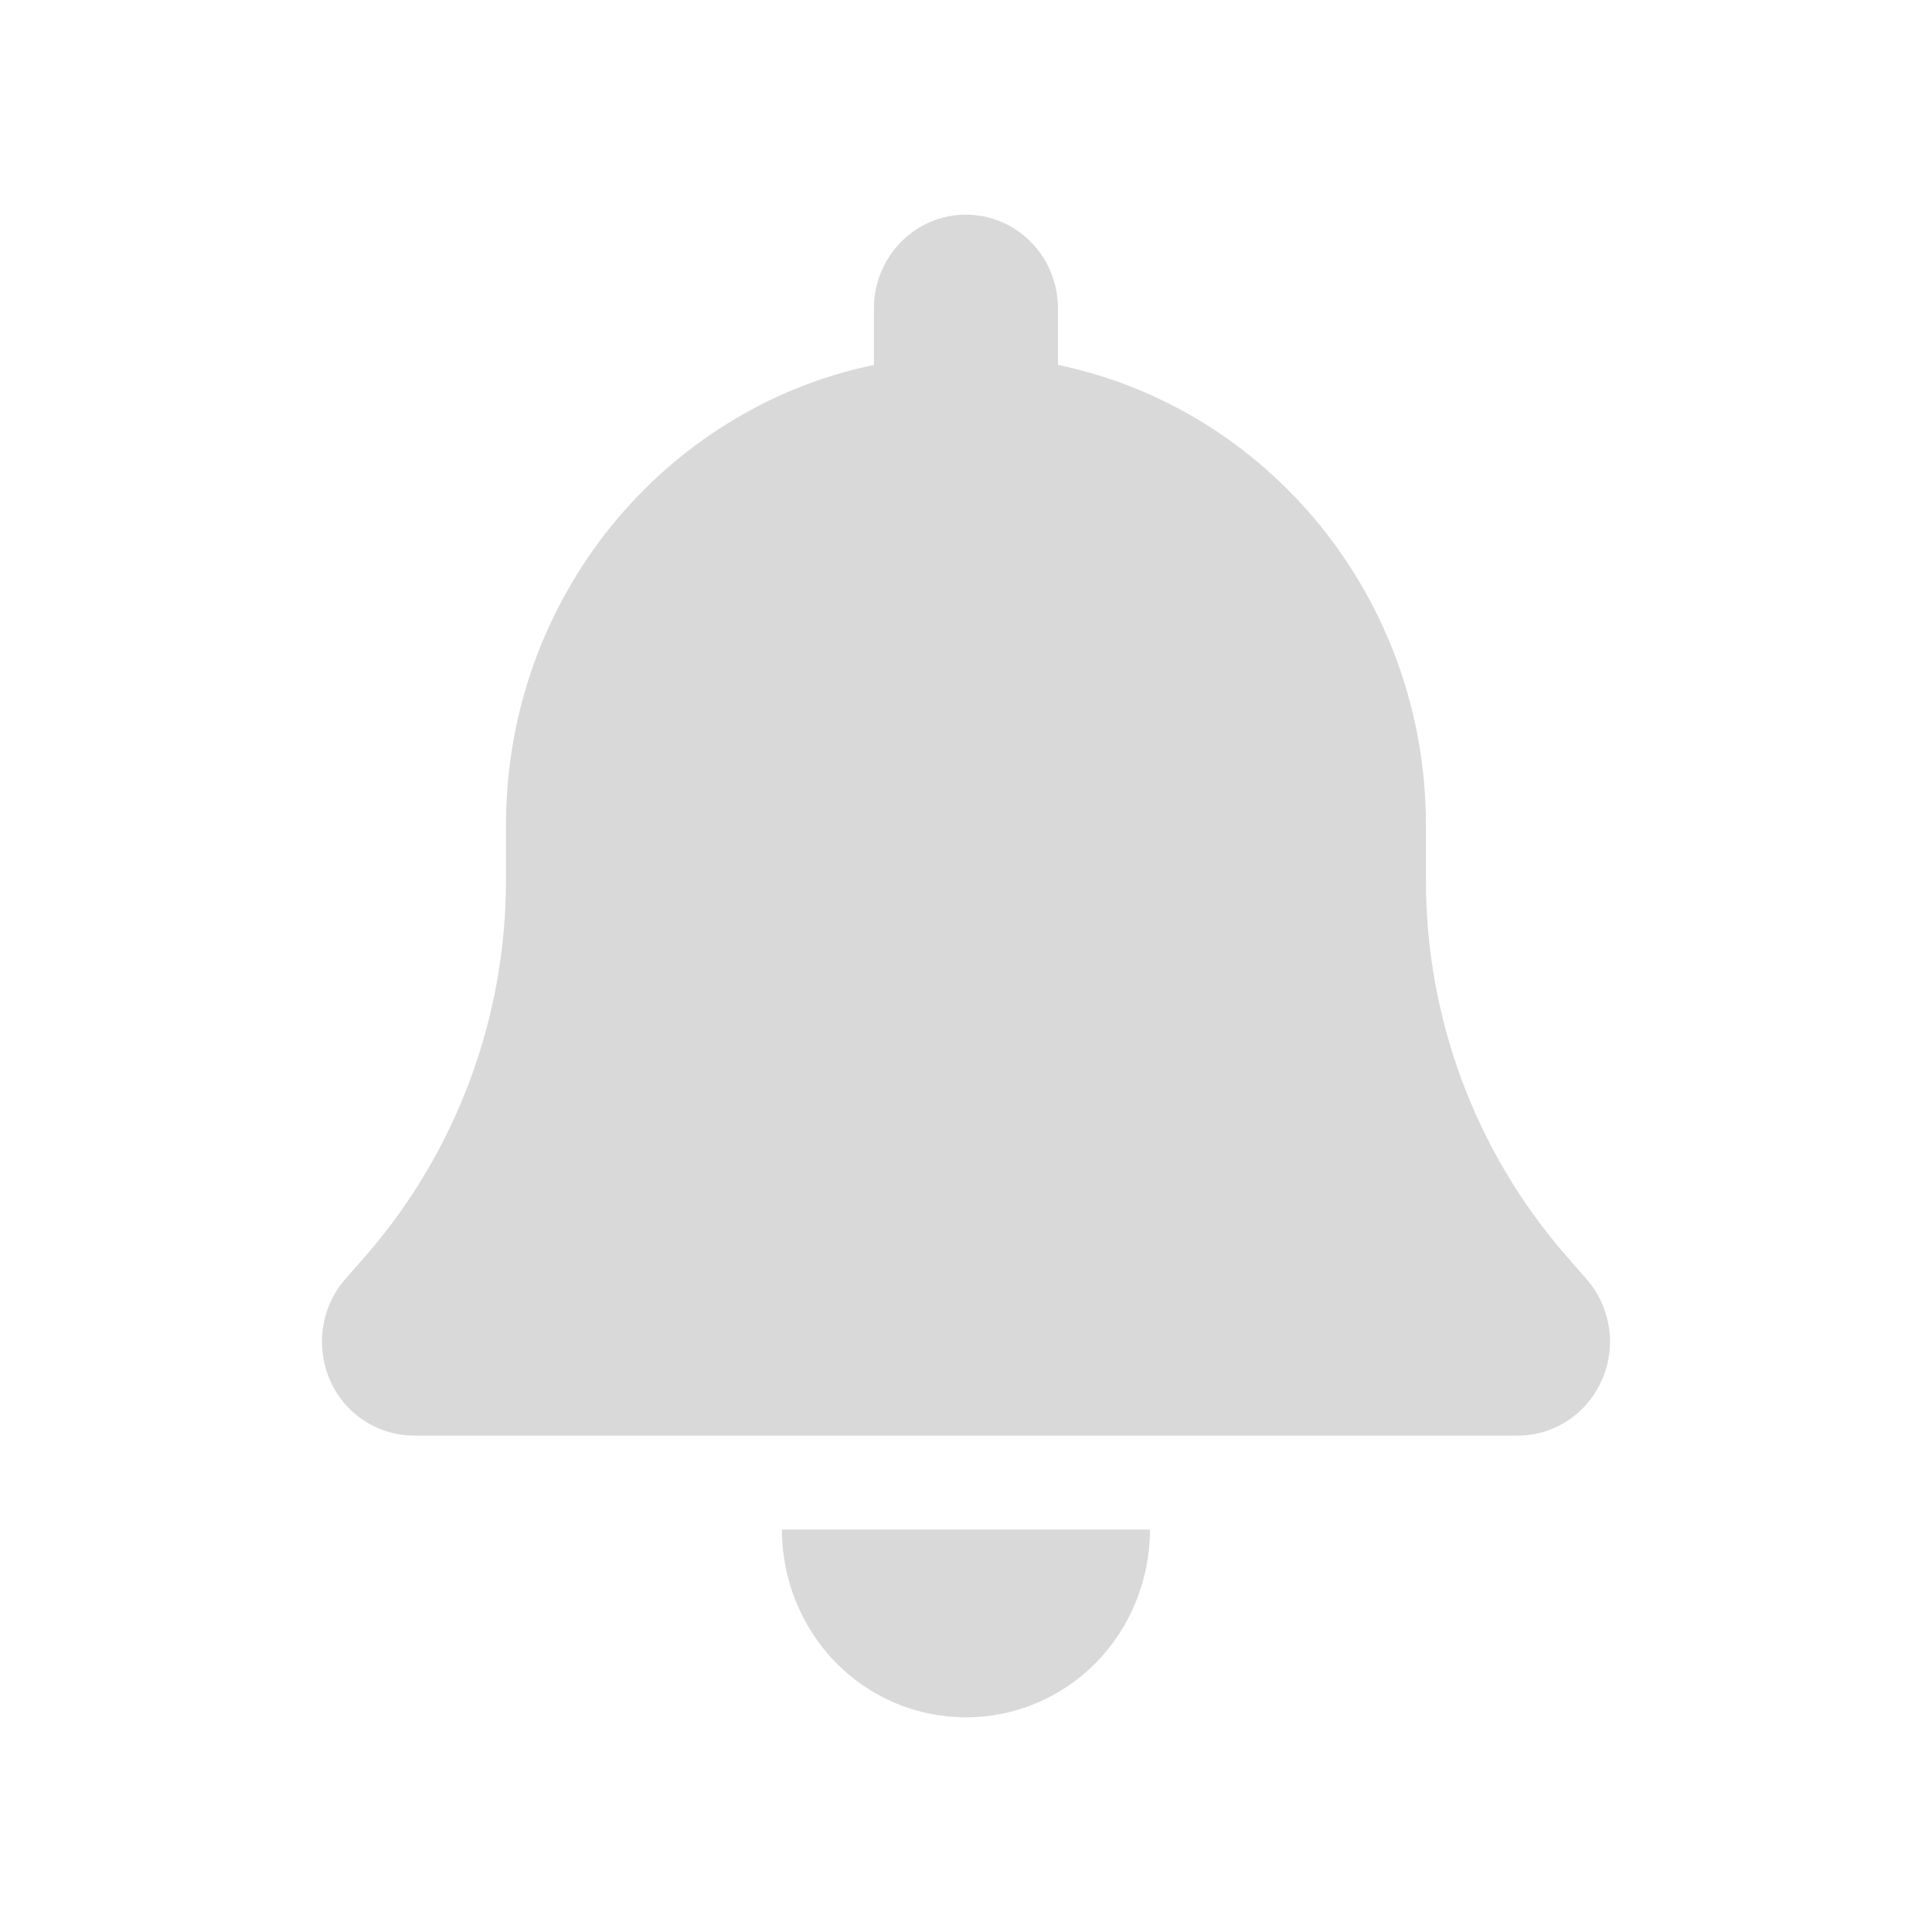
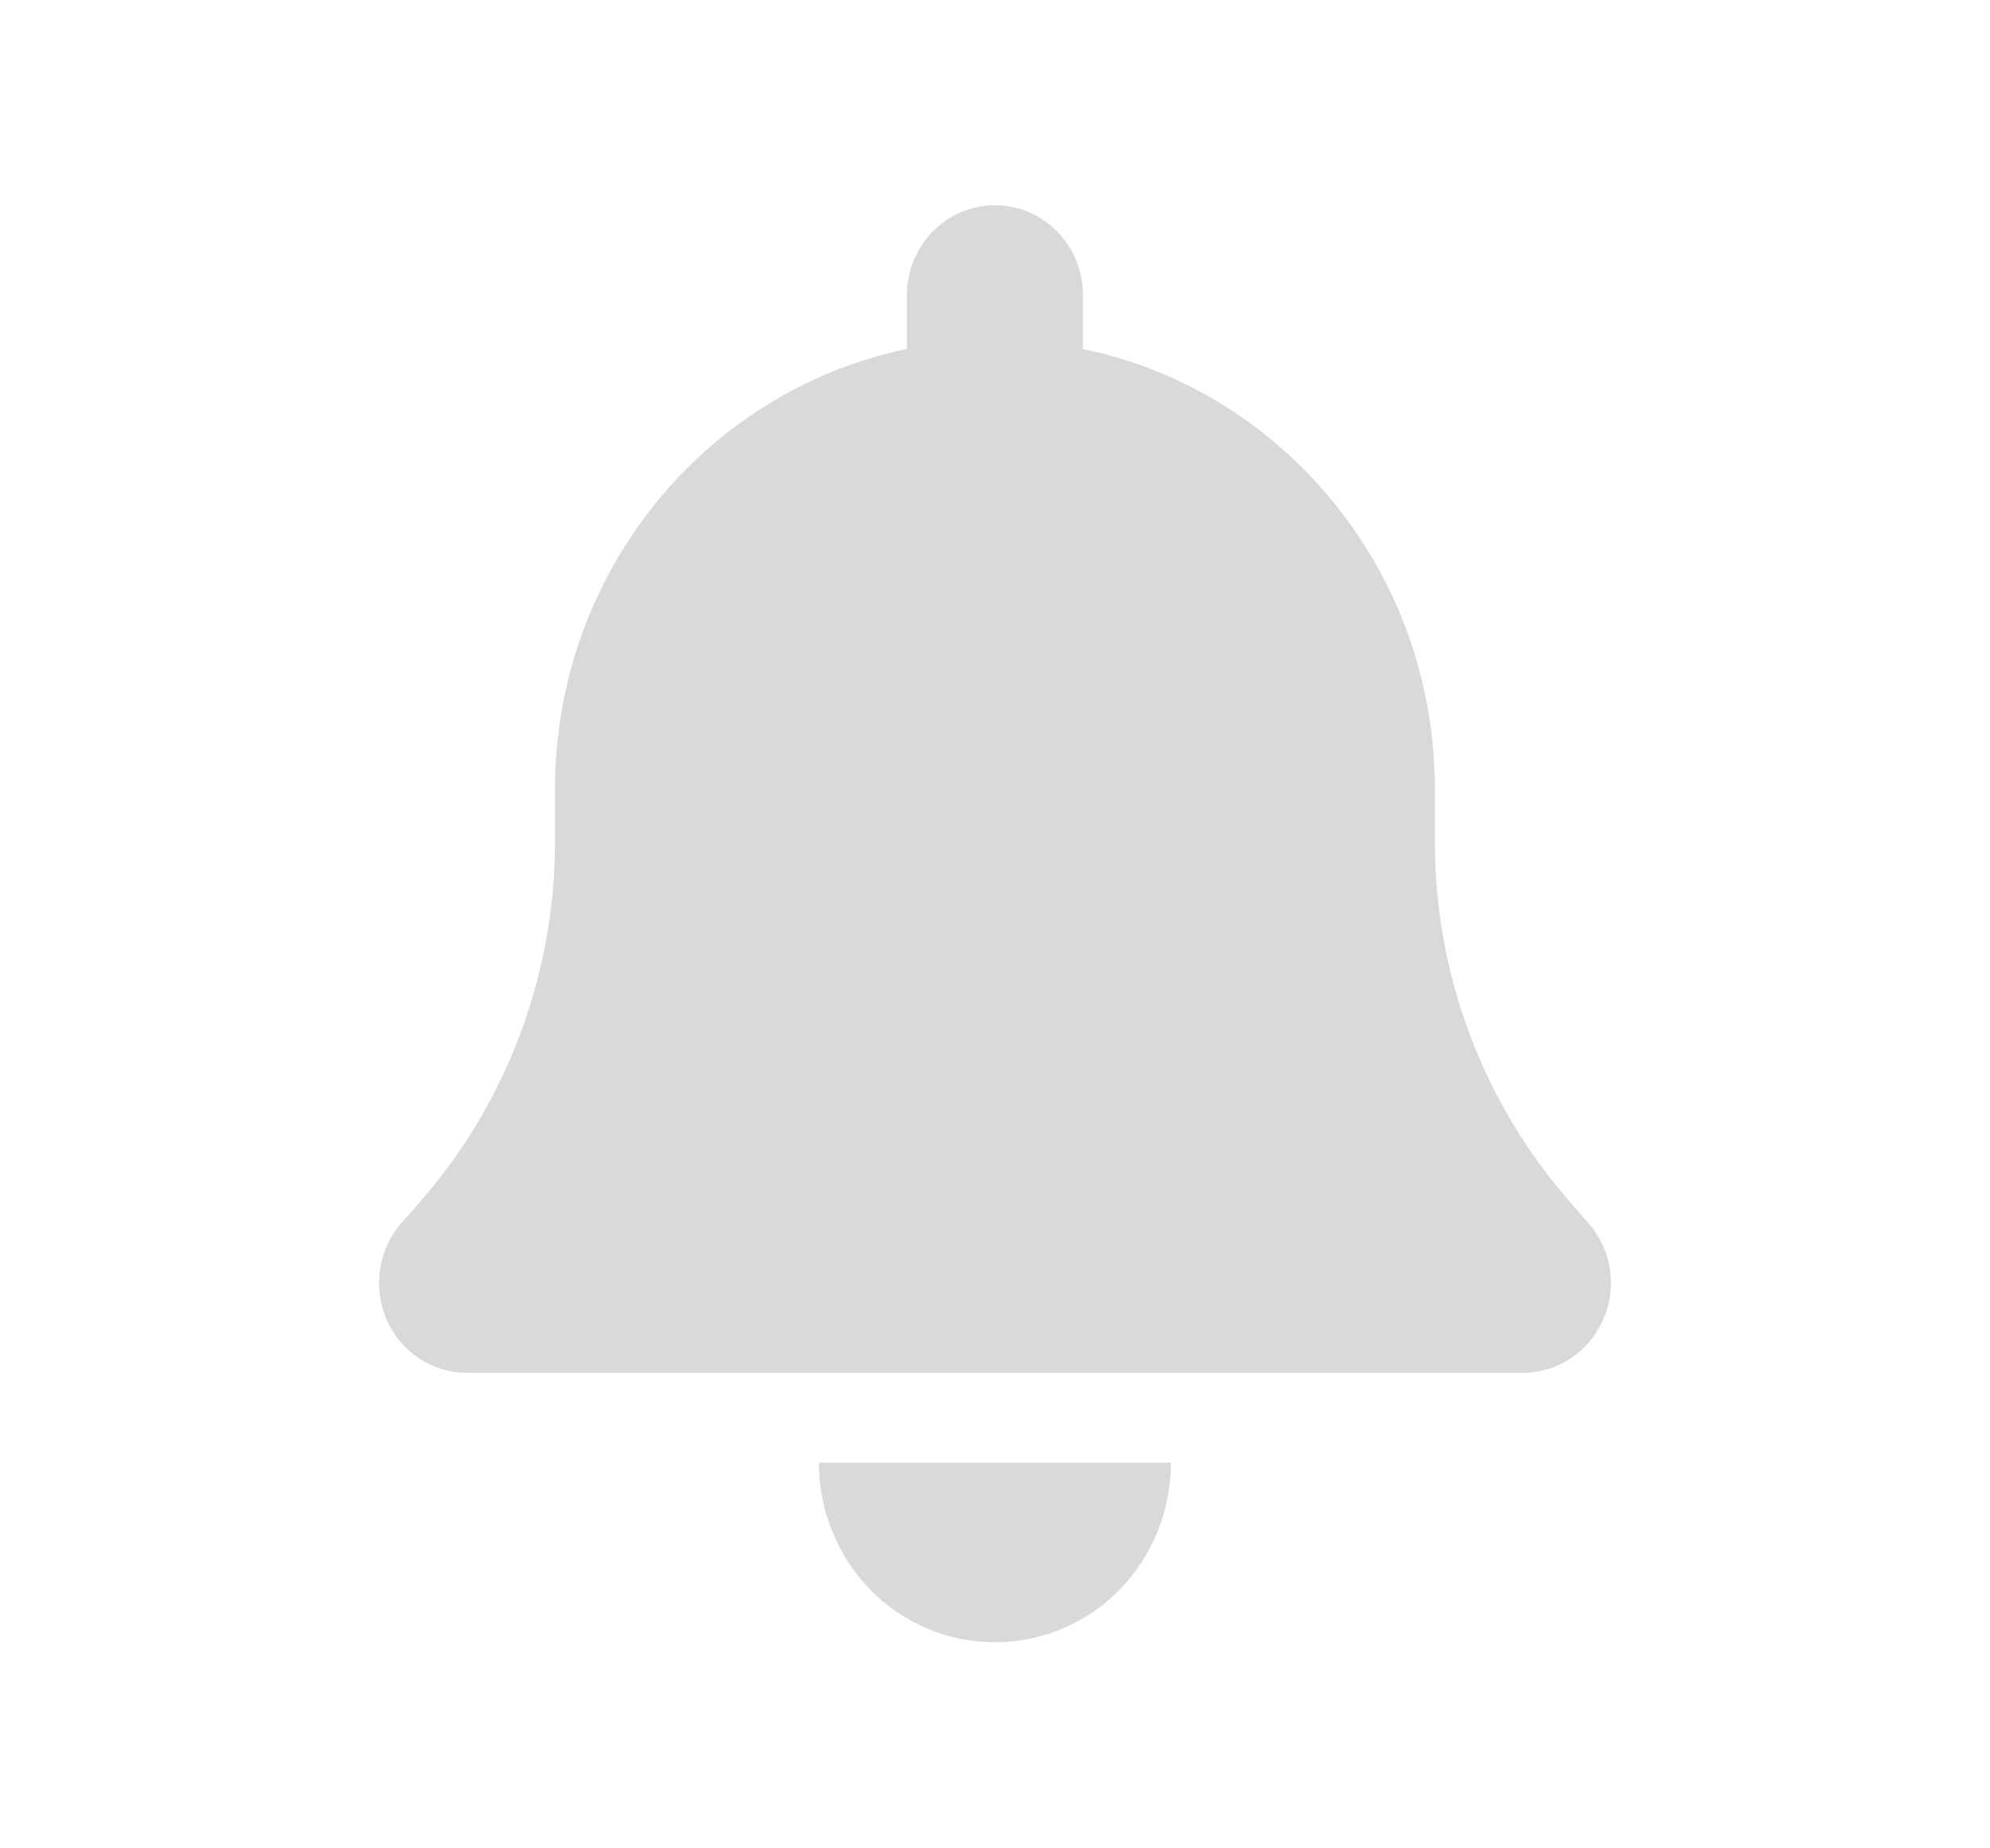
- <svg xmlns="http://www.w3.org/2000/svg" width="18" height="18" viewBox="0 0 18 18" fill="none">
+ <svg xmlns="http://www.w3.org/2000/svg" width="28" height="26" viewBox="0 0 18 18" fill="none">
  <path d="M8.999 2C8.525 2 8.142 2.391 8.142 2.875V3.4C6.187 3.805 4.714 5.571 4.714 7.688V8.202C4.714 9.487 4.25 10.728 3.415 11.691L3.216 11.918C2.991 12.175 2.938 12.544 3.074 12.858C3.211 13.173 3.519 13.375 3.857 13.375H14.142C14.48 13.375 14.785 13.173 14.924 12.858C15.064 12.544 15.007 12.175 14.782 11.918L14.584 11.691C13.748 10.728 13.285 9.489 13.285 8.202V7.688C13.285 5.571 11.812 3.805 9.857 3.4V2.875C9.857 2.391 9.474 2 8.999 2ZM10.213 15.489C10.534 15.161 10.714 14.715 10.714 14.25H8.999H7.285C7.285 14.715 7.465 15.161 7.786 15.489C8.107 15.817 8.544 16 8.999 16C9.455 16 9.891 15.817 10.213 15.489Z" fill="#D9D9D9" />
</svg>
